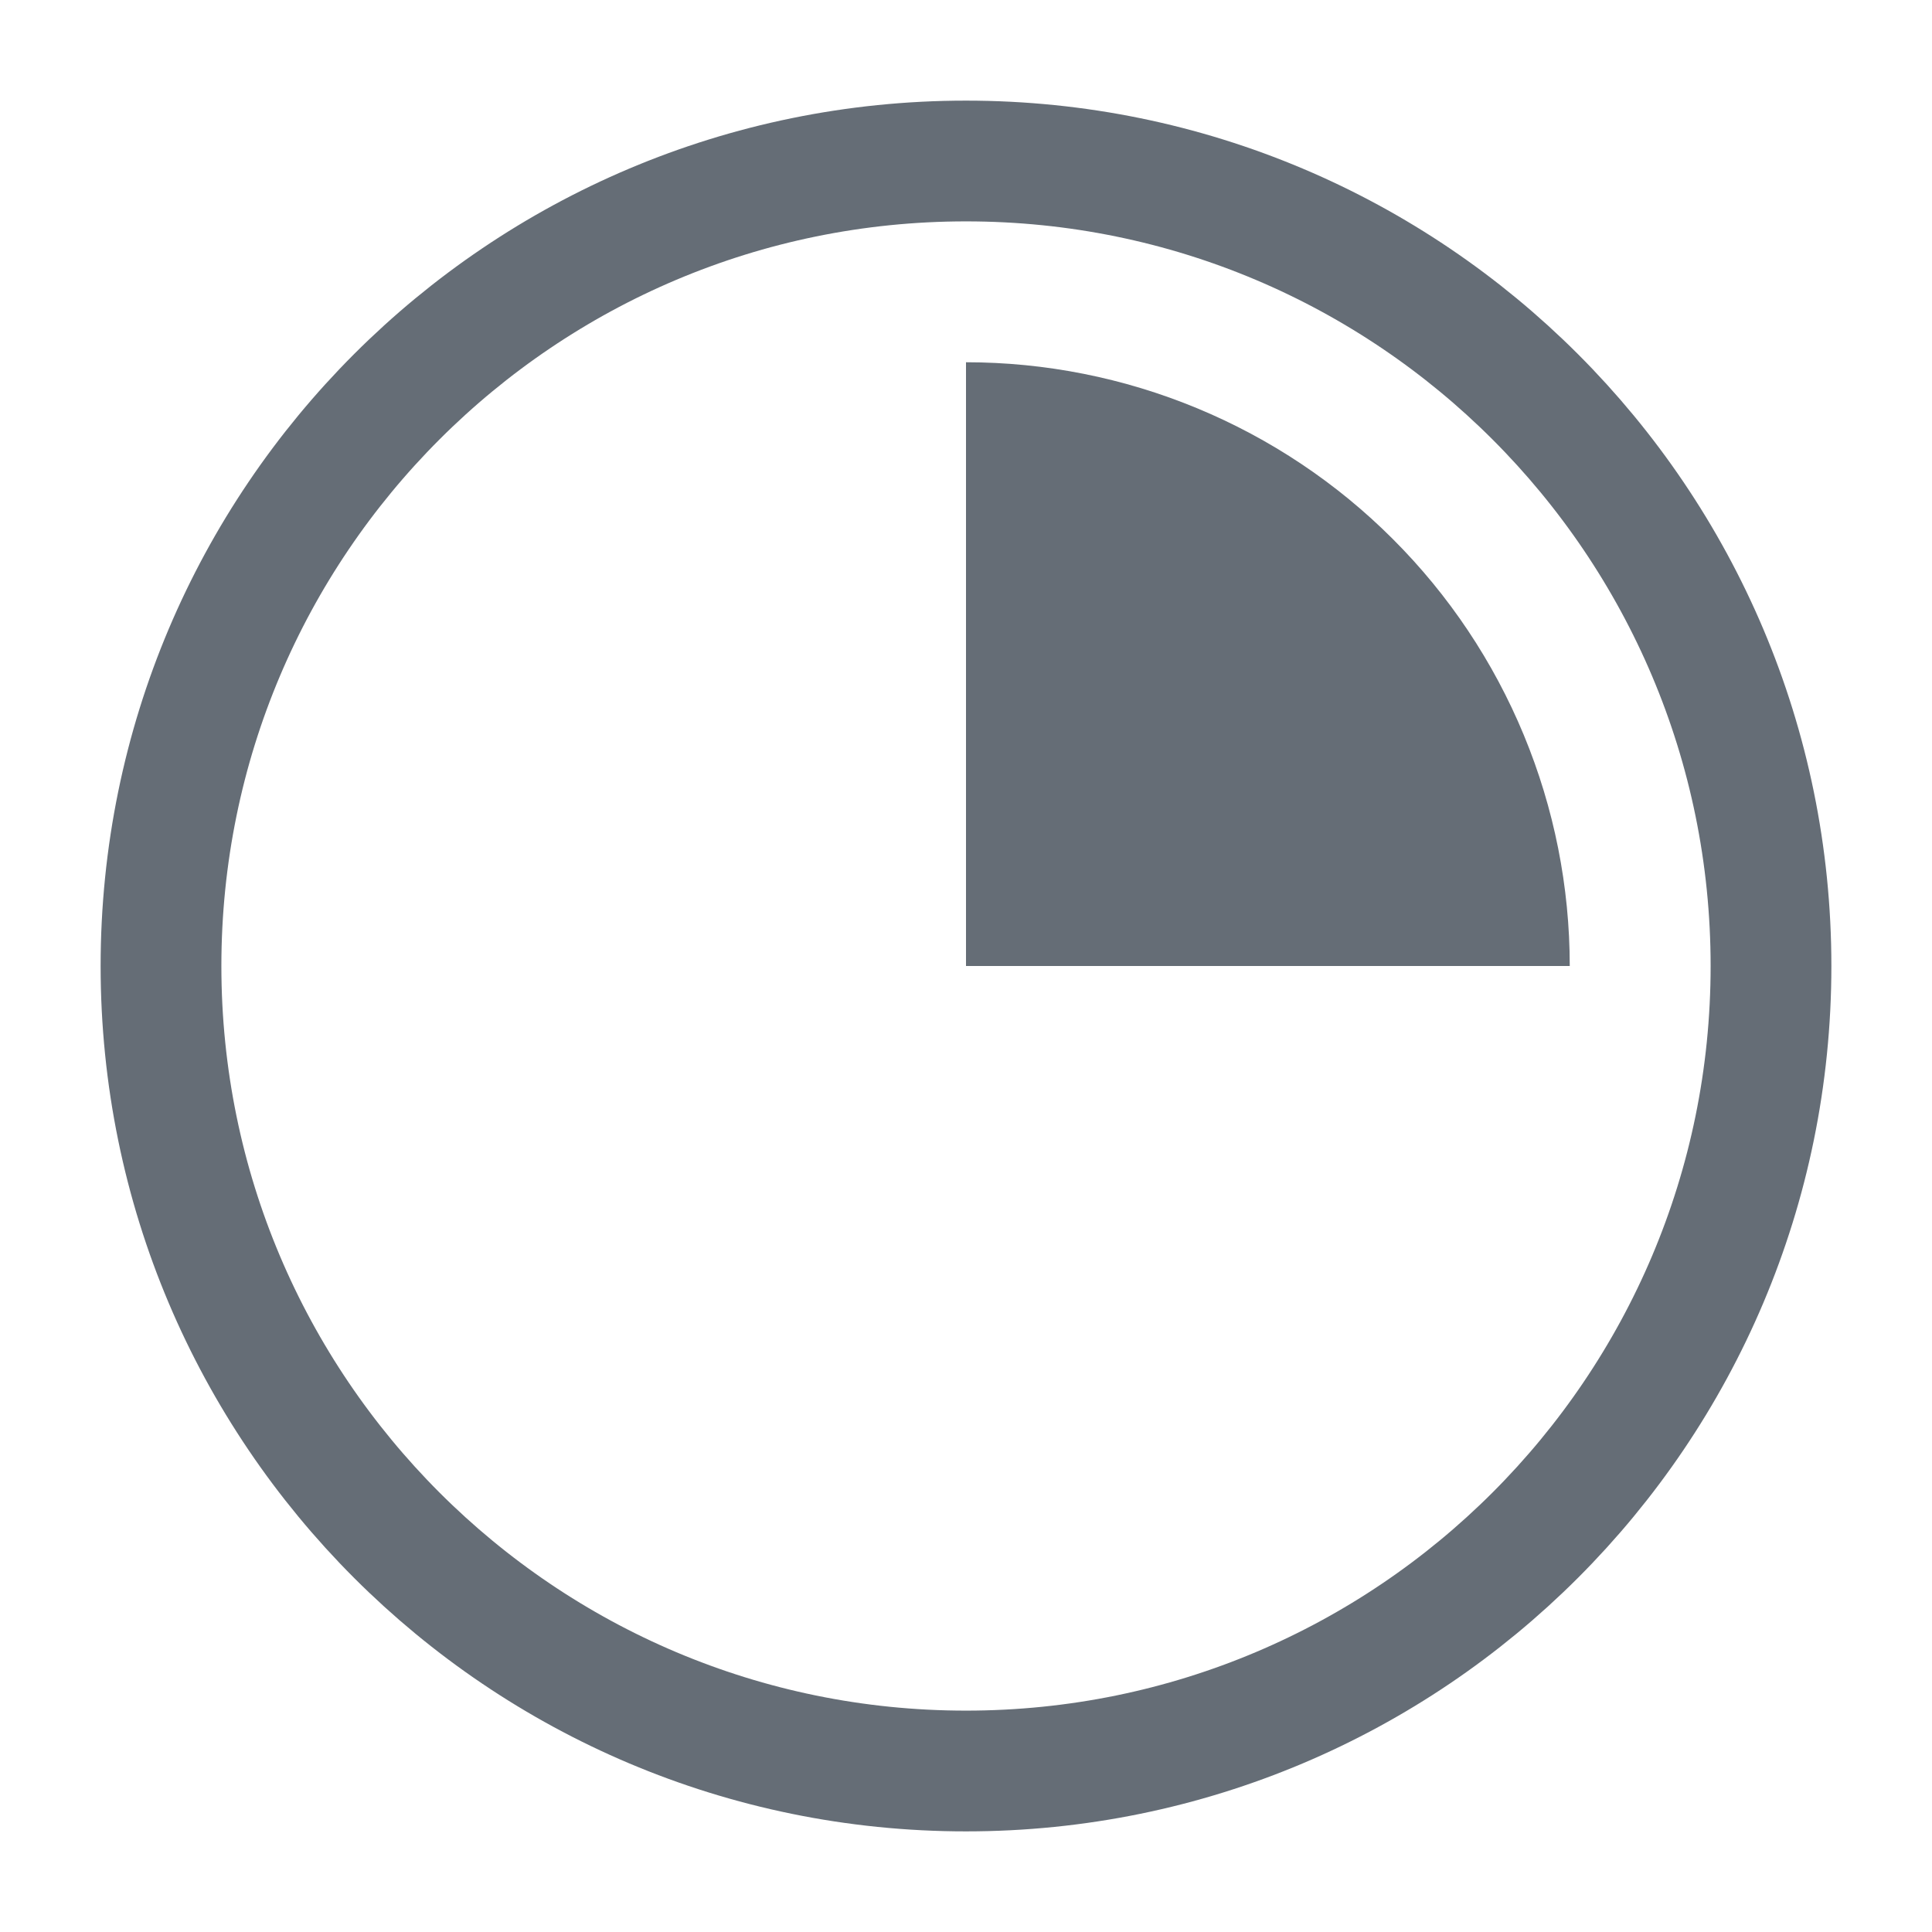
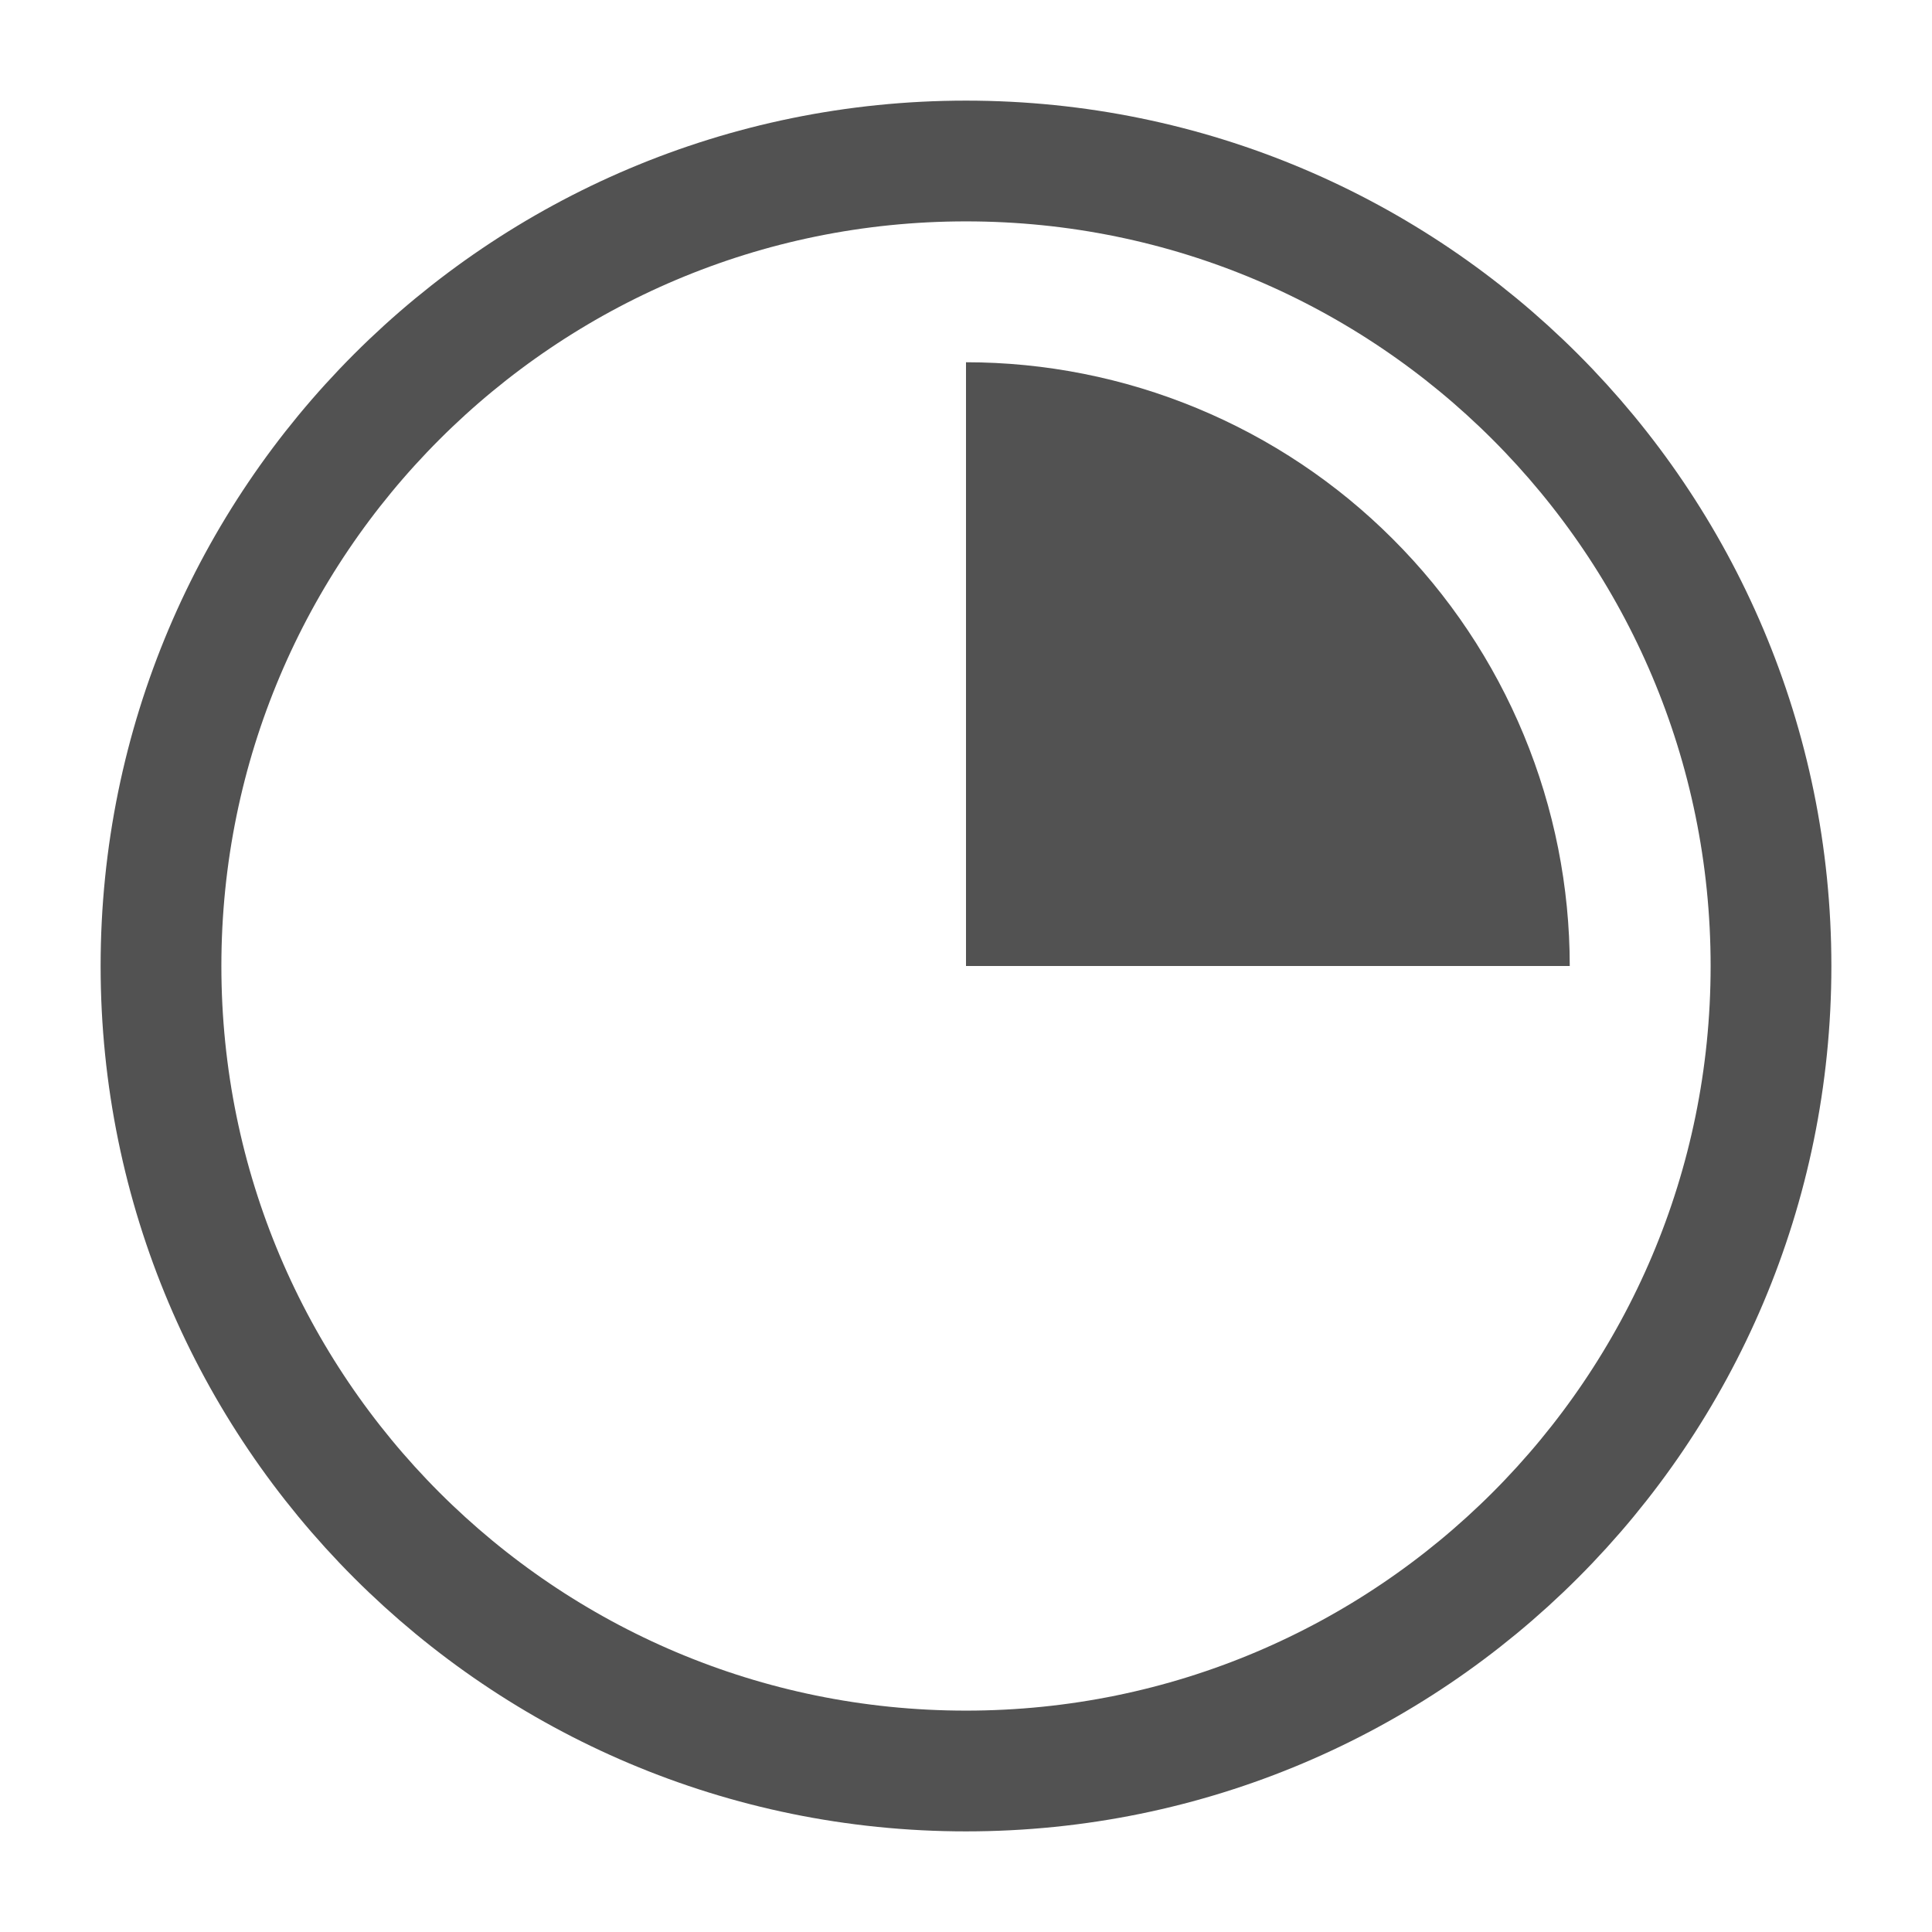
- <svg xmlns="http://www.w3.org/2000/svg" viewBox="0 0 24 24" fill="none" color="#737373">
+ <svg xmlns="http://www.w3.org/2000/svg" viewBox="0 0 24 24" fill="none" color="#525252">
  <style>
-     svg { color: #656d76; }
-     @media (prefers-color-scheme: dark) { svg { color: #8b949e; } }
+     svg { color: #525252; }
+     @media (prefers-color-scheme: dark) { svg { color: #b7b7b7; } }
  </style>
  <circle cx="12" cy="12" r="10" stroke="currentColor" stroke-width="1.5" />
  <path d="M19.5 12C19.5 11.015 19.306 10.04 18.929 9.13C18.552 8.22 18 7.393 17.303 6.697C16.607 6 15.78 5.448 14.87 5.071C13.96 4.694 12.985 4.5 12 4.5L12 12H19.5Z" fill="currentColor" />
</svg>
